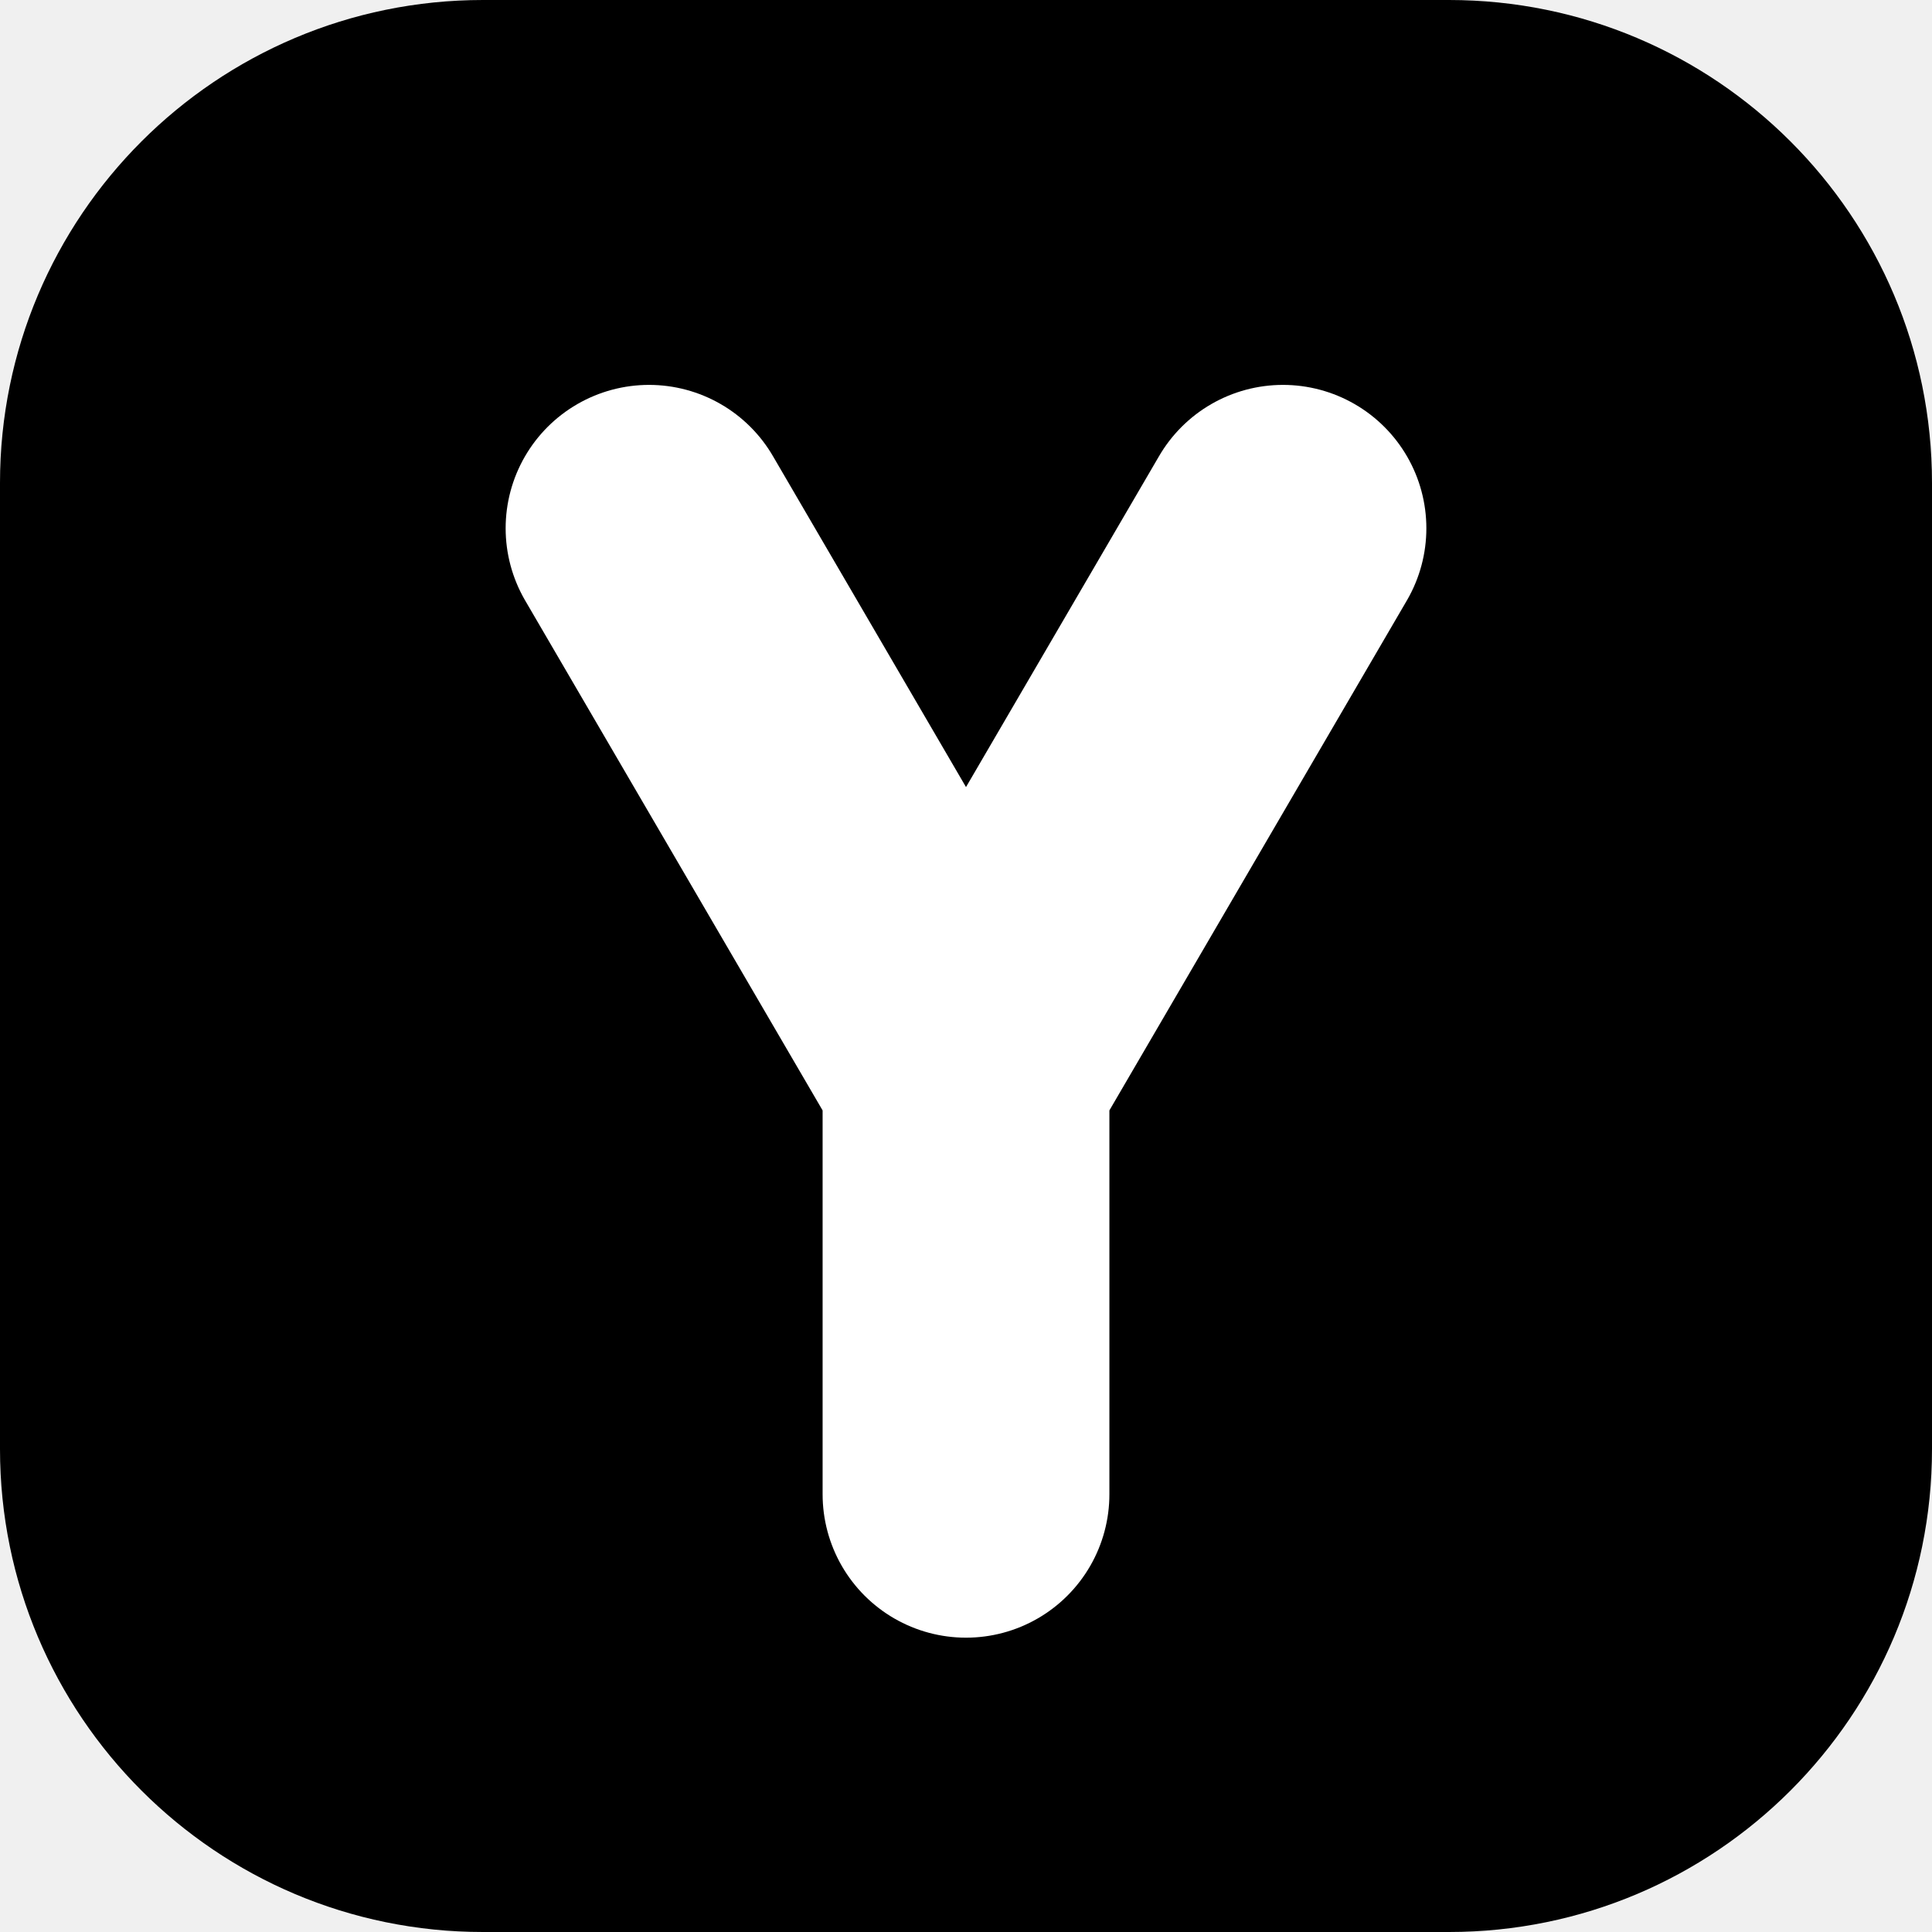
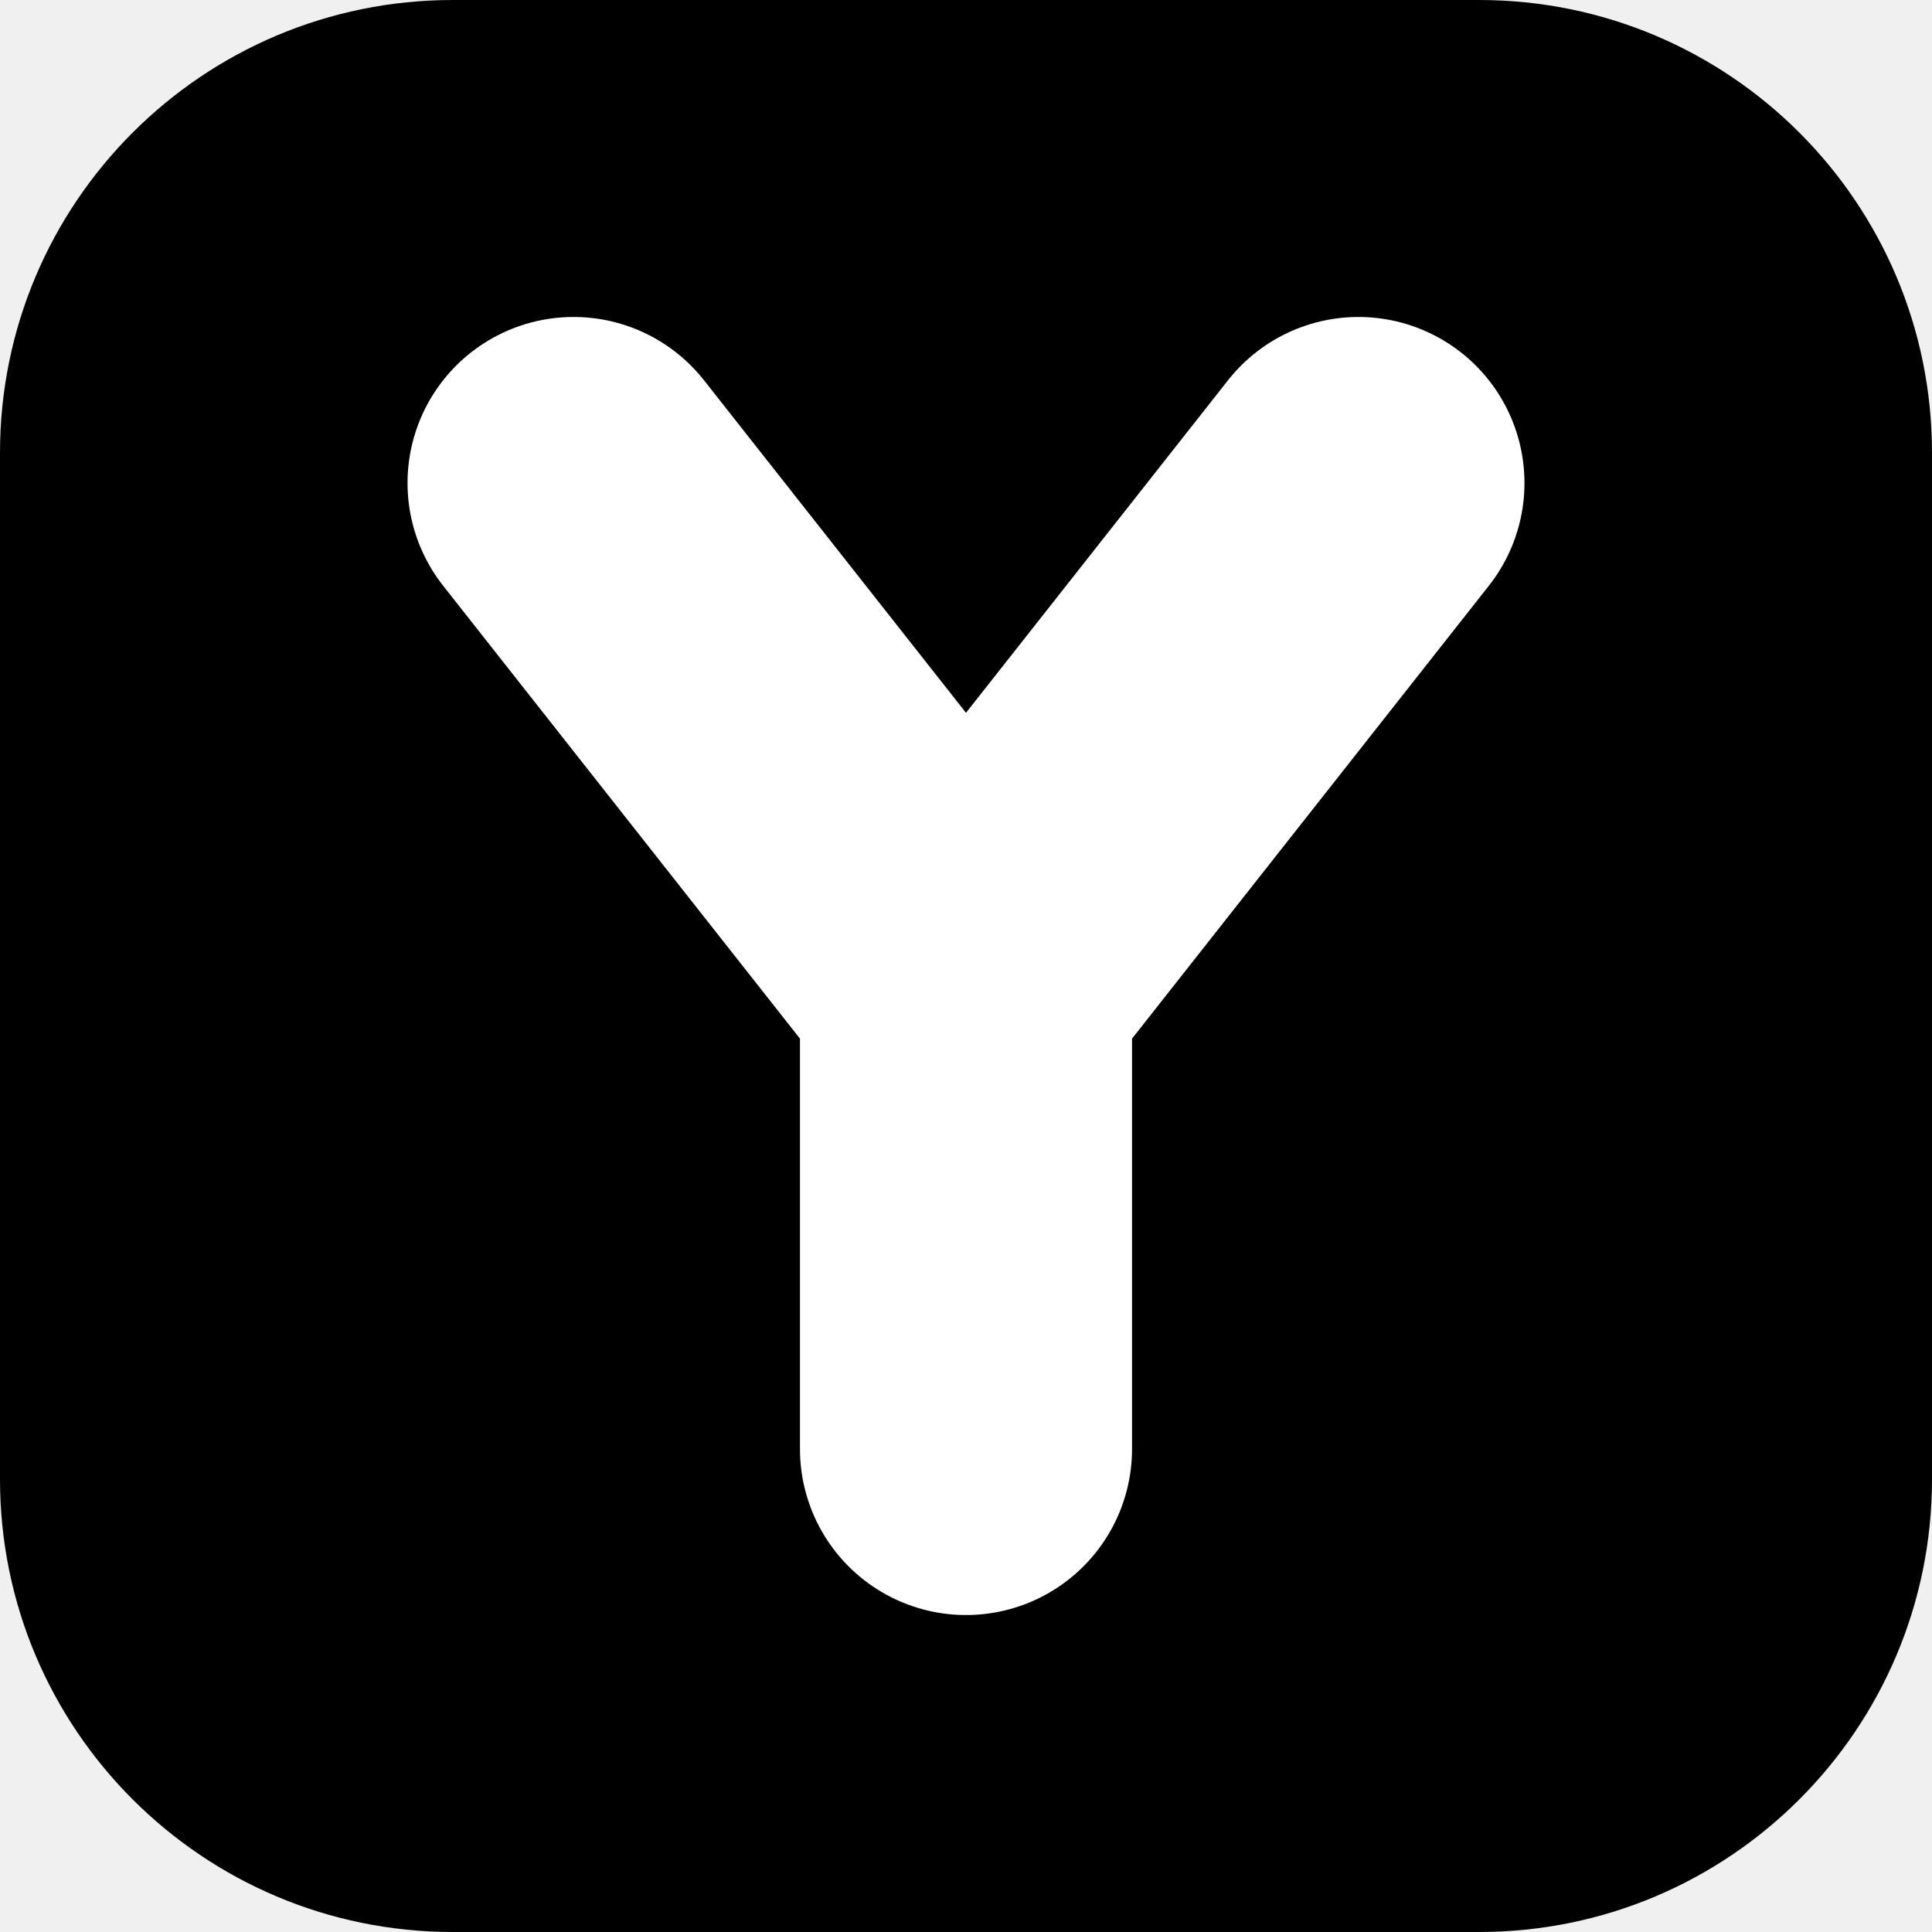
<svg xmlns="http://www.w3.org/2000/svg" width="256" height="256" viewBox="0 0 256 256" role="img" aria-label="Yestino">
-   <rect width="256" height="256" rx="64" fill="currentColor" />
-   <path fill="none" stroke="#FFFFFF" stroke-width="38" stroke-linecap="round" stroke-linejoin="round" d="M86 70 L128 142 L170 70 M128 142 L128 198" />
+   <rect width="256" height="256" rx="60" fill="currentColor" />
+   <path fill="none" stroke="#FFFFFF" stroke-width="44" stroke-linecap="round" stroke-linejoin="round" d="M76 64 L128 130 L180 64 M128 130 L128 192" />
</svg>
